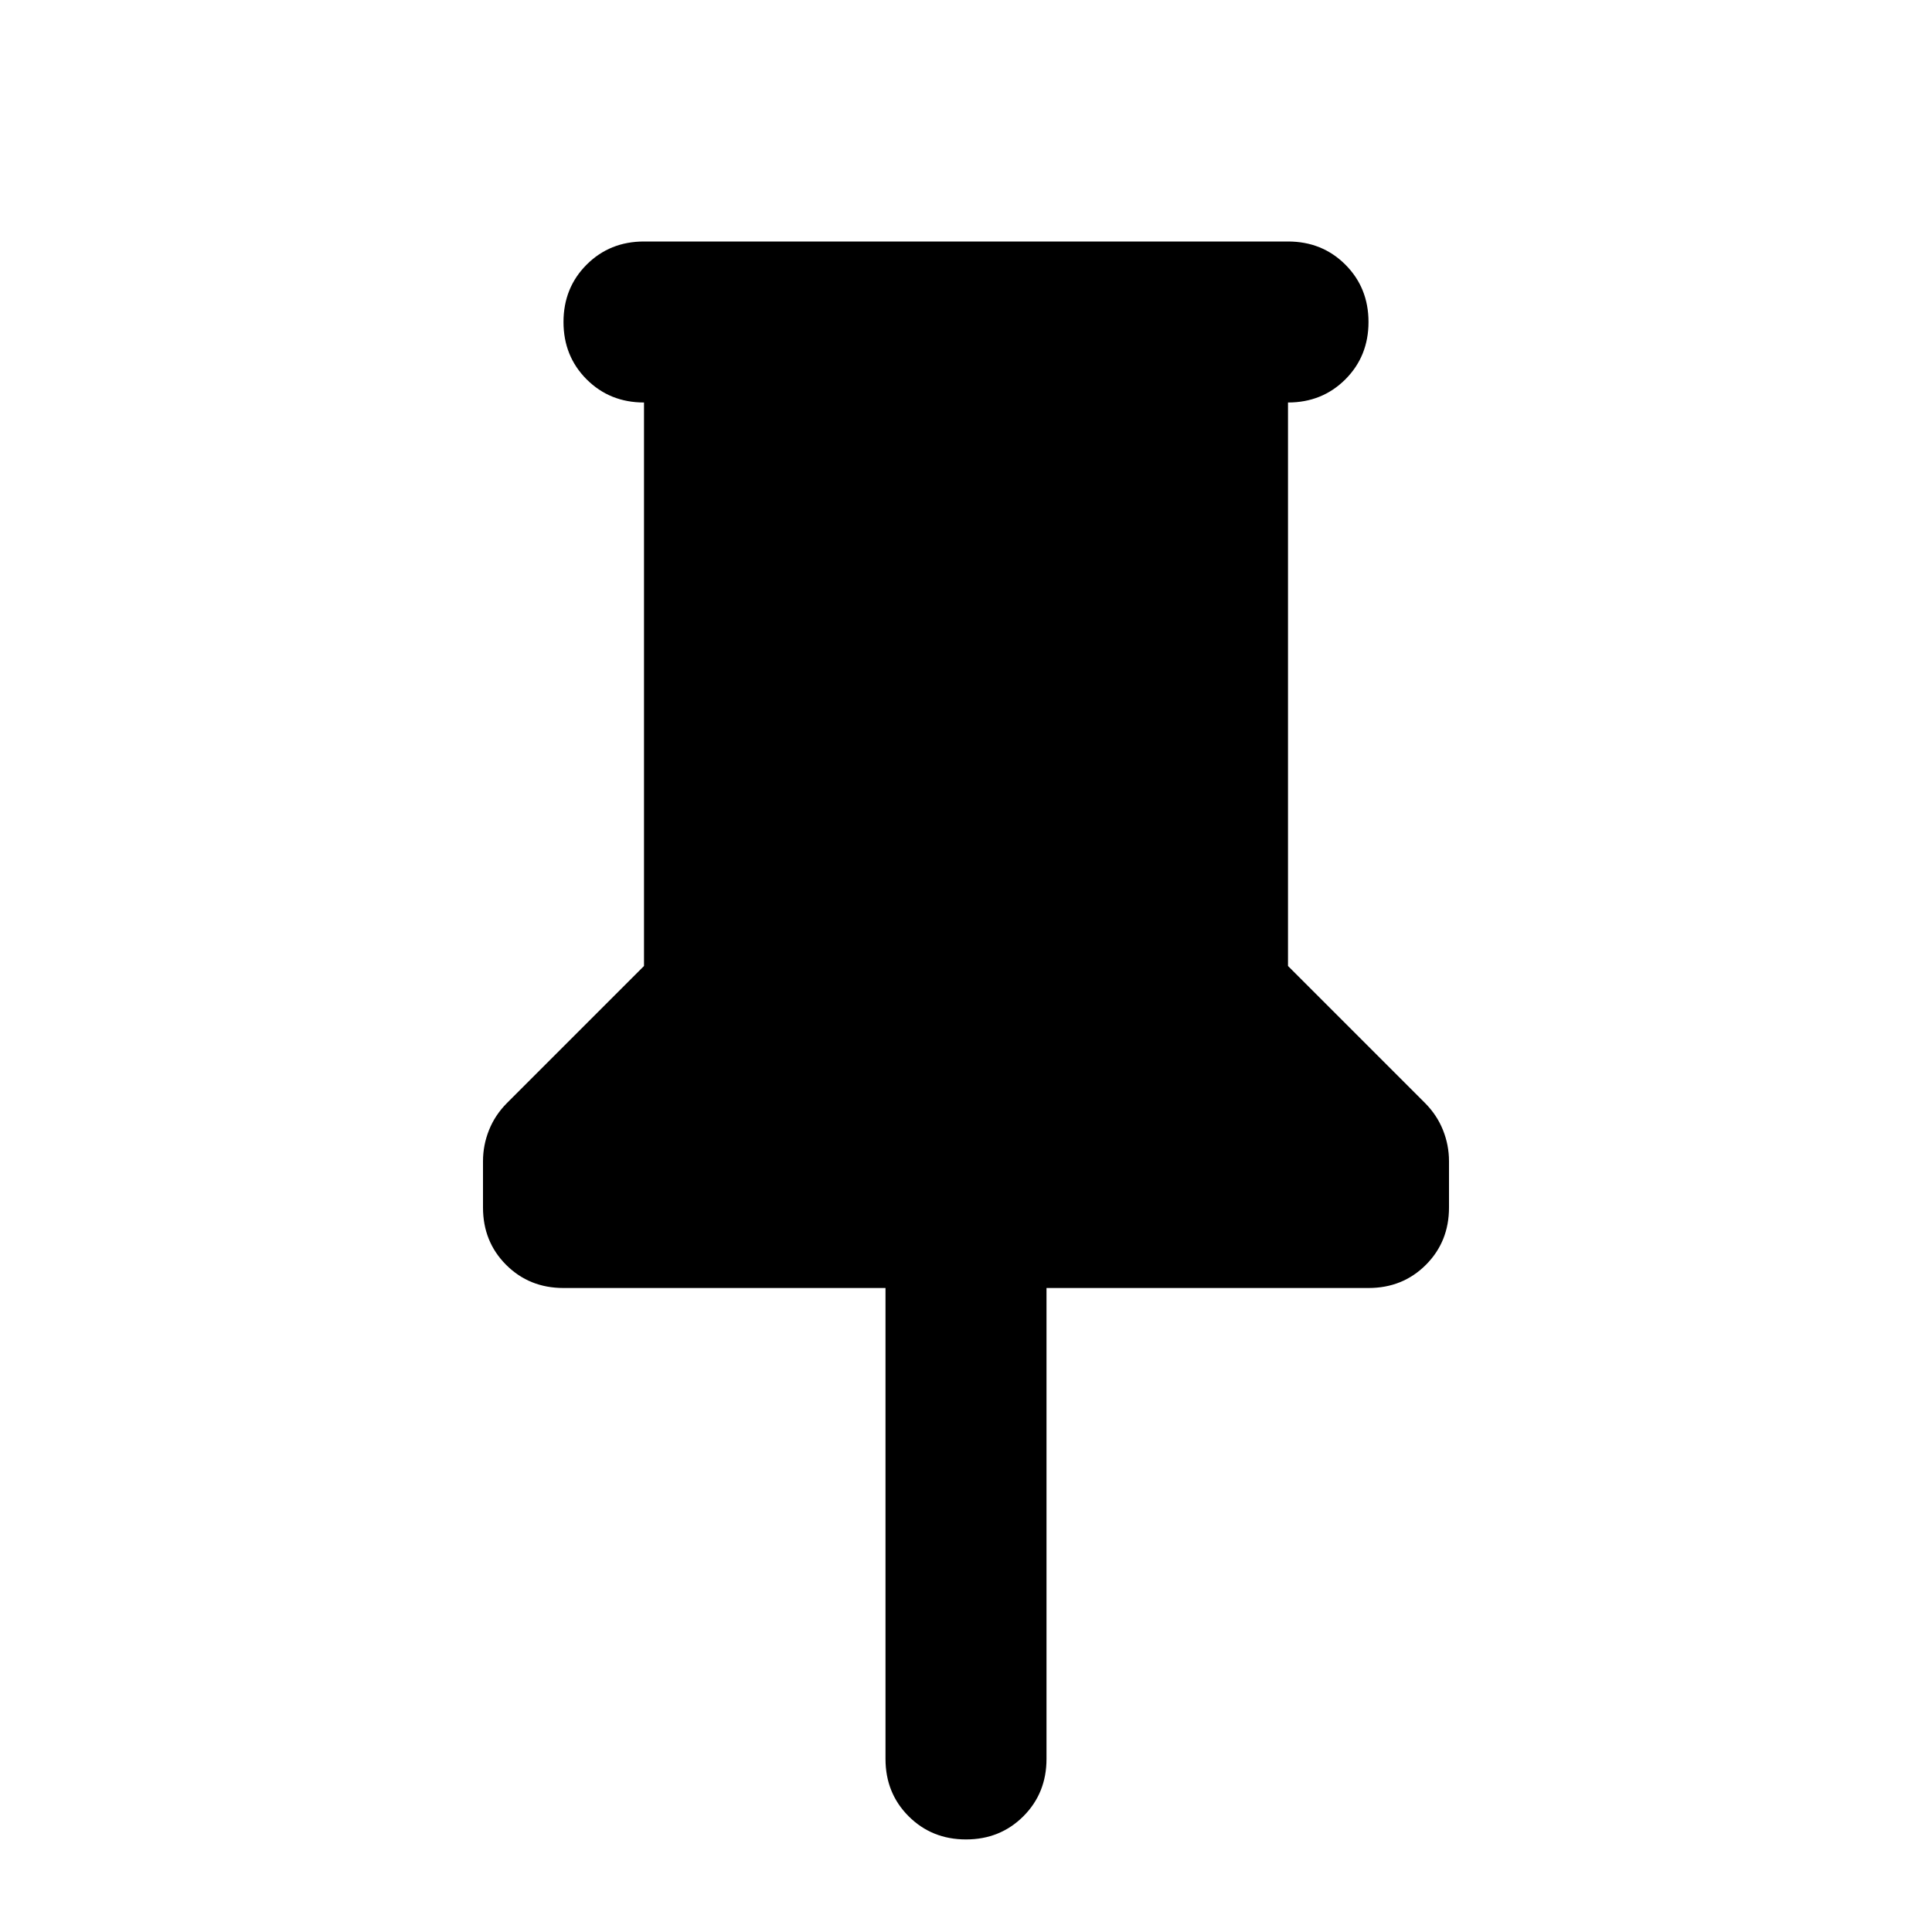
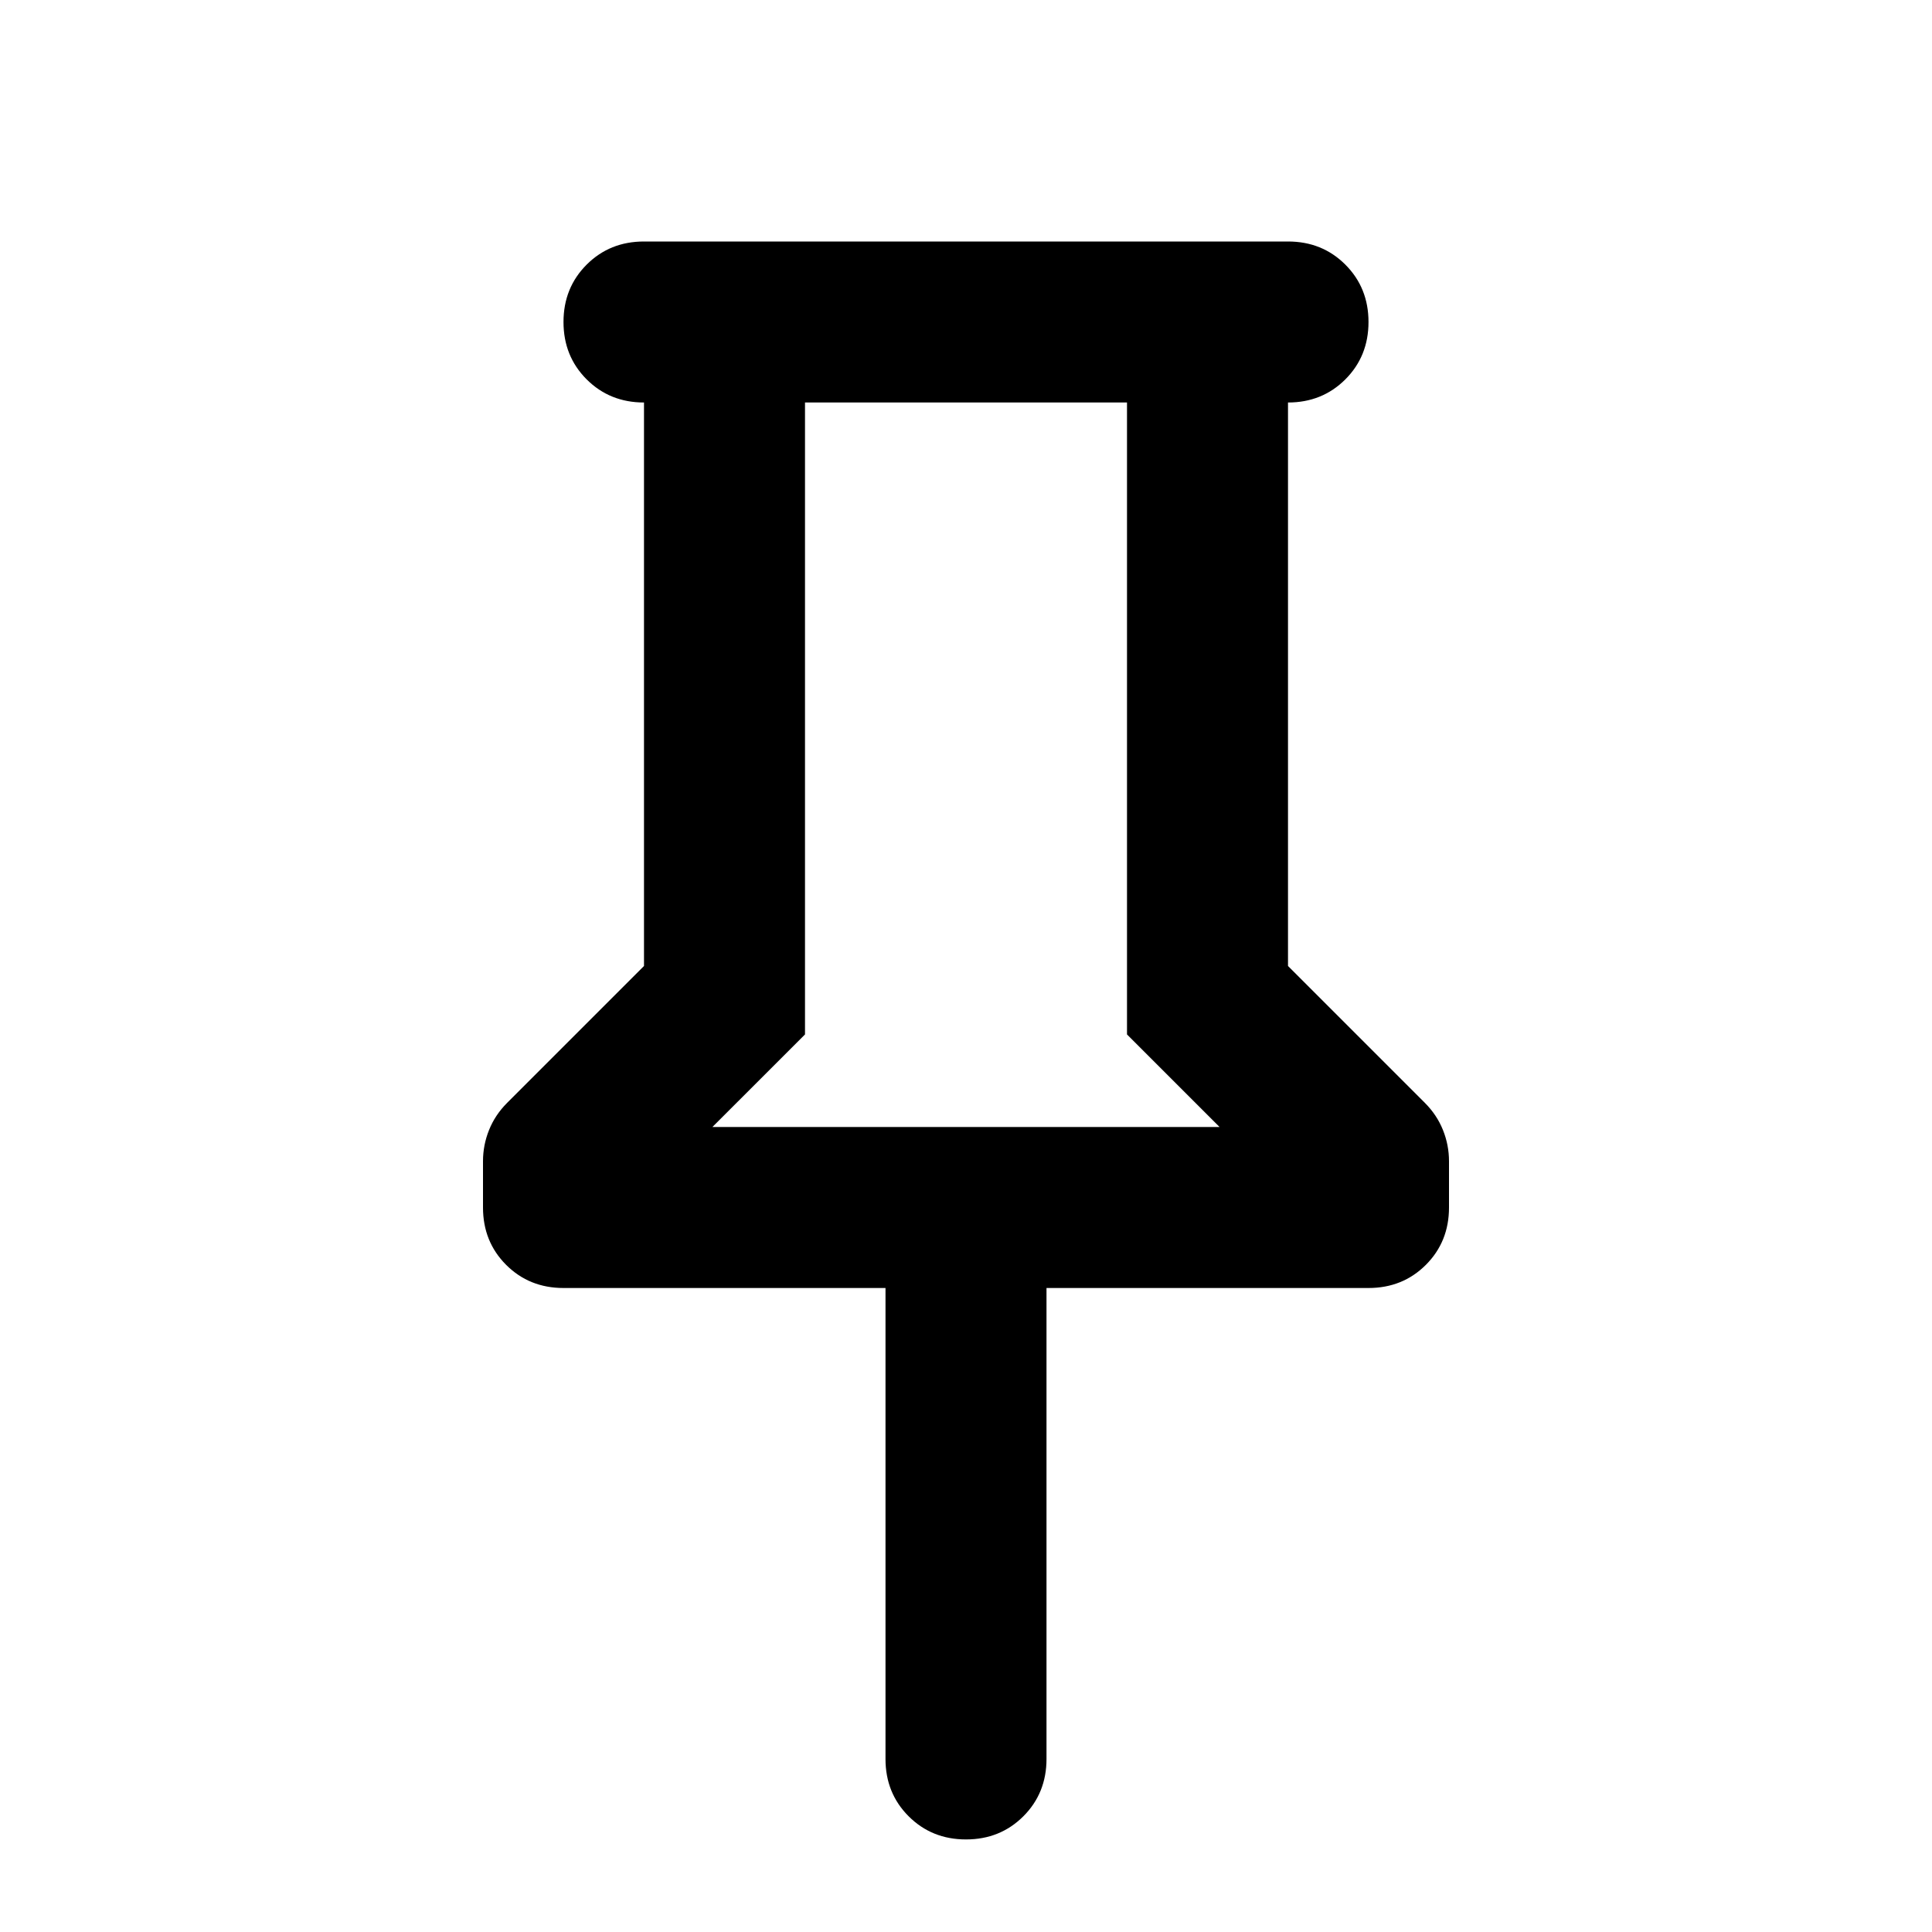
<svg xmlns="http://www.w3.org/2000/svg" width="126" height="126" viewBox="0 0 126 126" fill="none">
-   <mask id="mask0_559_264" style="mask-type:alpha" maskUnits="userSpaceOnUse" x="0" y="0" width="126" height="126">
+   <mask id="mask0_559_263" style="mask-type:alpha" maskUnits="userSpaceOnUse" x="0" y="0" width="126" height="126">
    <rect width="126" height="126" fill="#D9D9D9" />
  </mask>
-   <g mask="url(#mask0_559_264)">
-     <path d="M84 26.25V63L92.925 71.925C93.45 72.45 93.844 73.041 94.106 73.697C94.369 74.353 94.5 75.031 94.5 75.731V78.75C94.5 80.237 93.997 81.484 92.991 82.491C91.984 83.497 90.737 84 89.25 84H68.25V114.713C68.25 116.2 67.747 117.447 66.741 118.453C65.734 119.459 64.487 119.963 63 119.963C61.513 119.963 60.266 119.459 59.259 118.453C58.253 117.447 57.75 116.2 57.75 114.713V84H36.75C35.263 84 34.016 83.497 33.009 82.491C32.003 81.484 31.5 80.237 31.5 78.75V75.731C31.5 75.031 31.631 74.353 31.894 73.697C32.156 73.041 32.55 72.45 33.075 71.925L42 63V26.25C40.513 26.25 39.266 25.747 38.259 24.741C37.253 23.734 36.75 22.488 36.75 21C36.75 19.512 37.253 18.266 38.259 17.259C39.266 16.253 40.513 15.75 42 15.75H84C85.487 15.75 86.734 16.253 87.741 17.259C88.747 18.266 89.25 19.512 89.25 21C89.25 22.488 88.747 23.734 87.741 24.741C86.734 25.747 85.487 26.25 84 26.25Z" fill="black" />
+   <g mask="url(#mask0_559_263)">
+     <path d="M84 26.25V63L92.925 71.925C93.45 72.45 93.844 73.041 94.106 73.697C94.369 74.353 94.5 75.031 94.5 75.731V78.75C94.5 80.237 93.997 81.484 92.991 82.491C91.984 83.497 90.737 84 89.25 84H68.25V114.713C68.25 116.2 67.747 117.447 66.741 118.453C65.734 119.459 64.487 119.963 63 119.963C61.513 119.963 60.266 119.459 59.259 118.453C58.253 117.447 57.75 116.2 57.75 114.713V84H36.75C35.263 84 34.016 83.497 33.009 82.491C32.003 81.484 31.5 80.237 31.5 78.75V75.731C31.5 75.031 31.631 74.353 31.894 73.697C32.156 73.041 32.55 72.45 33.075 71.925L42 63V26.25C40.513 26.25 39.266 25.747 38.259 24.741C37.253 23.734 36.75 22.488 36.75 21C36.75 19.512 37.253 18.266 38.259 17.259C39.266 16.253 40.513 15.75 42 15.75H84C85.487 15.75 86.734 16.253 87.741 17.259C88.747 18.266 89.25 19.512 89.25 21C89.25 22.488 88.747 23.734 87.741 24.741C86.734 25.747 85.487 26.25 84 26.25ZM46.462 73.5H79.537L73.5 67.463V26.25H52.5V67.463L46.462 73.5Z" fill="black" />
  </g>
</svg>
